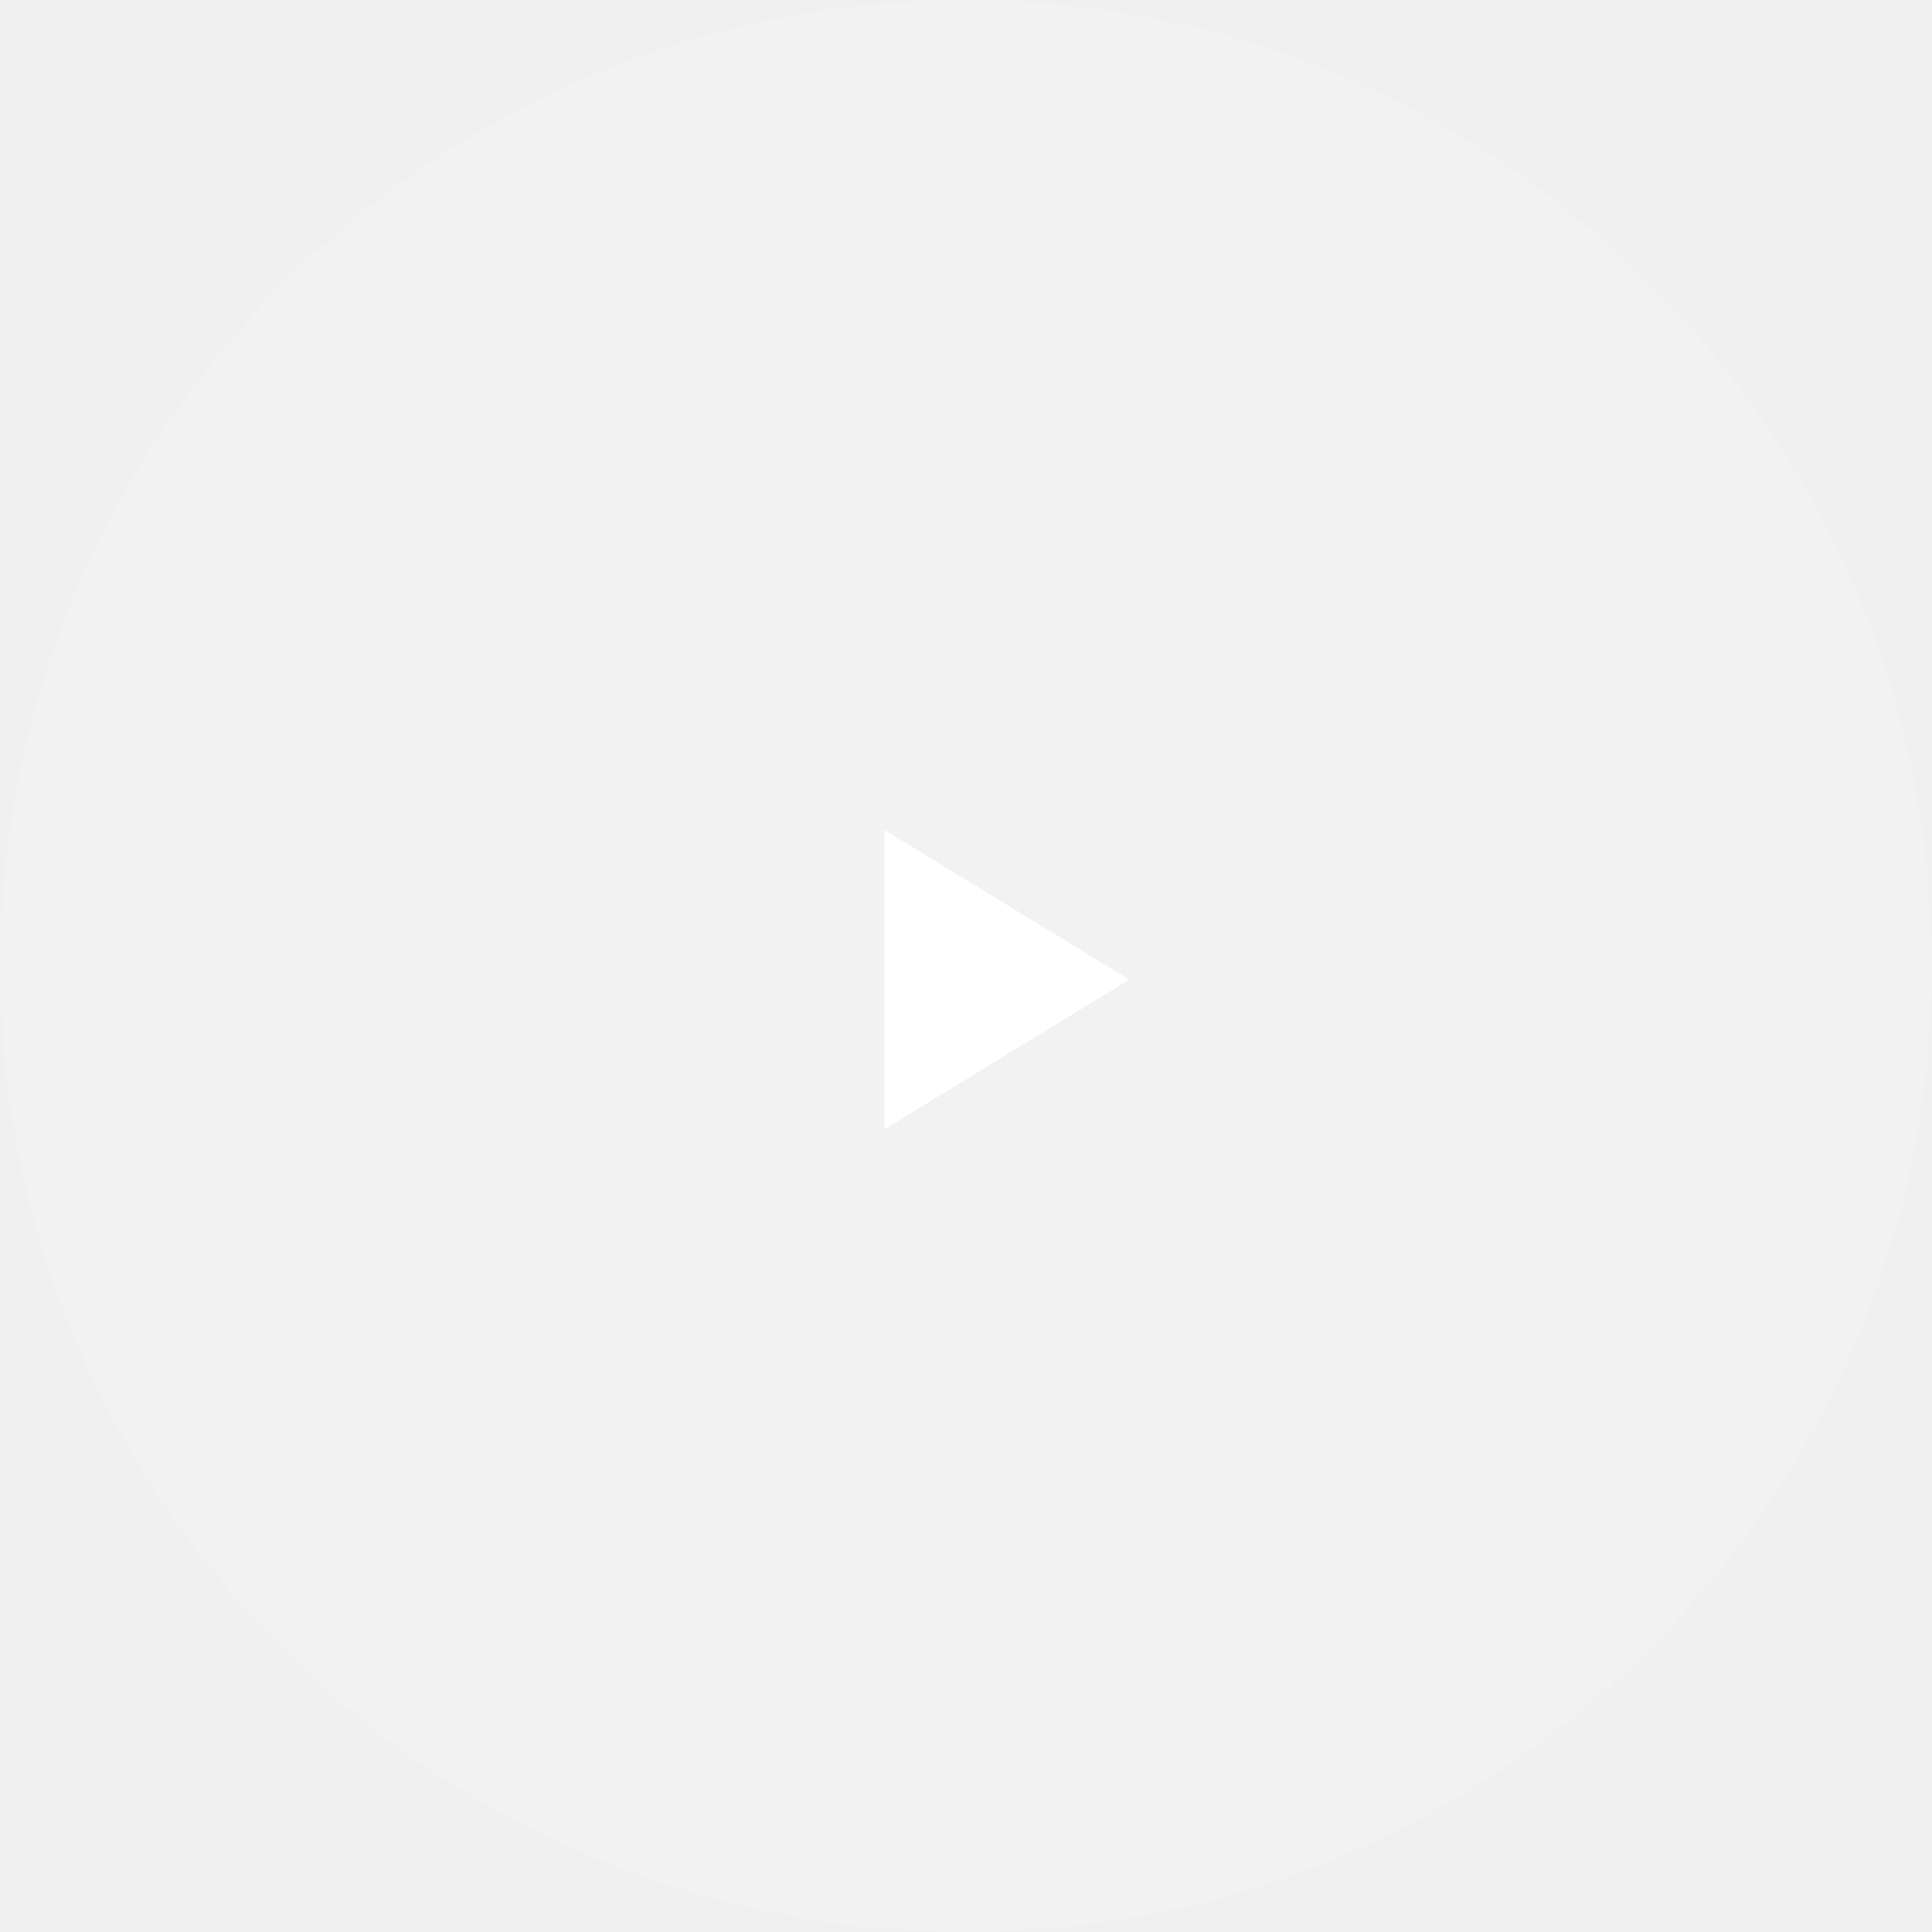
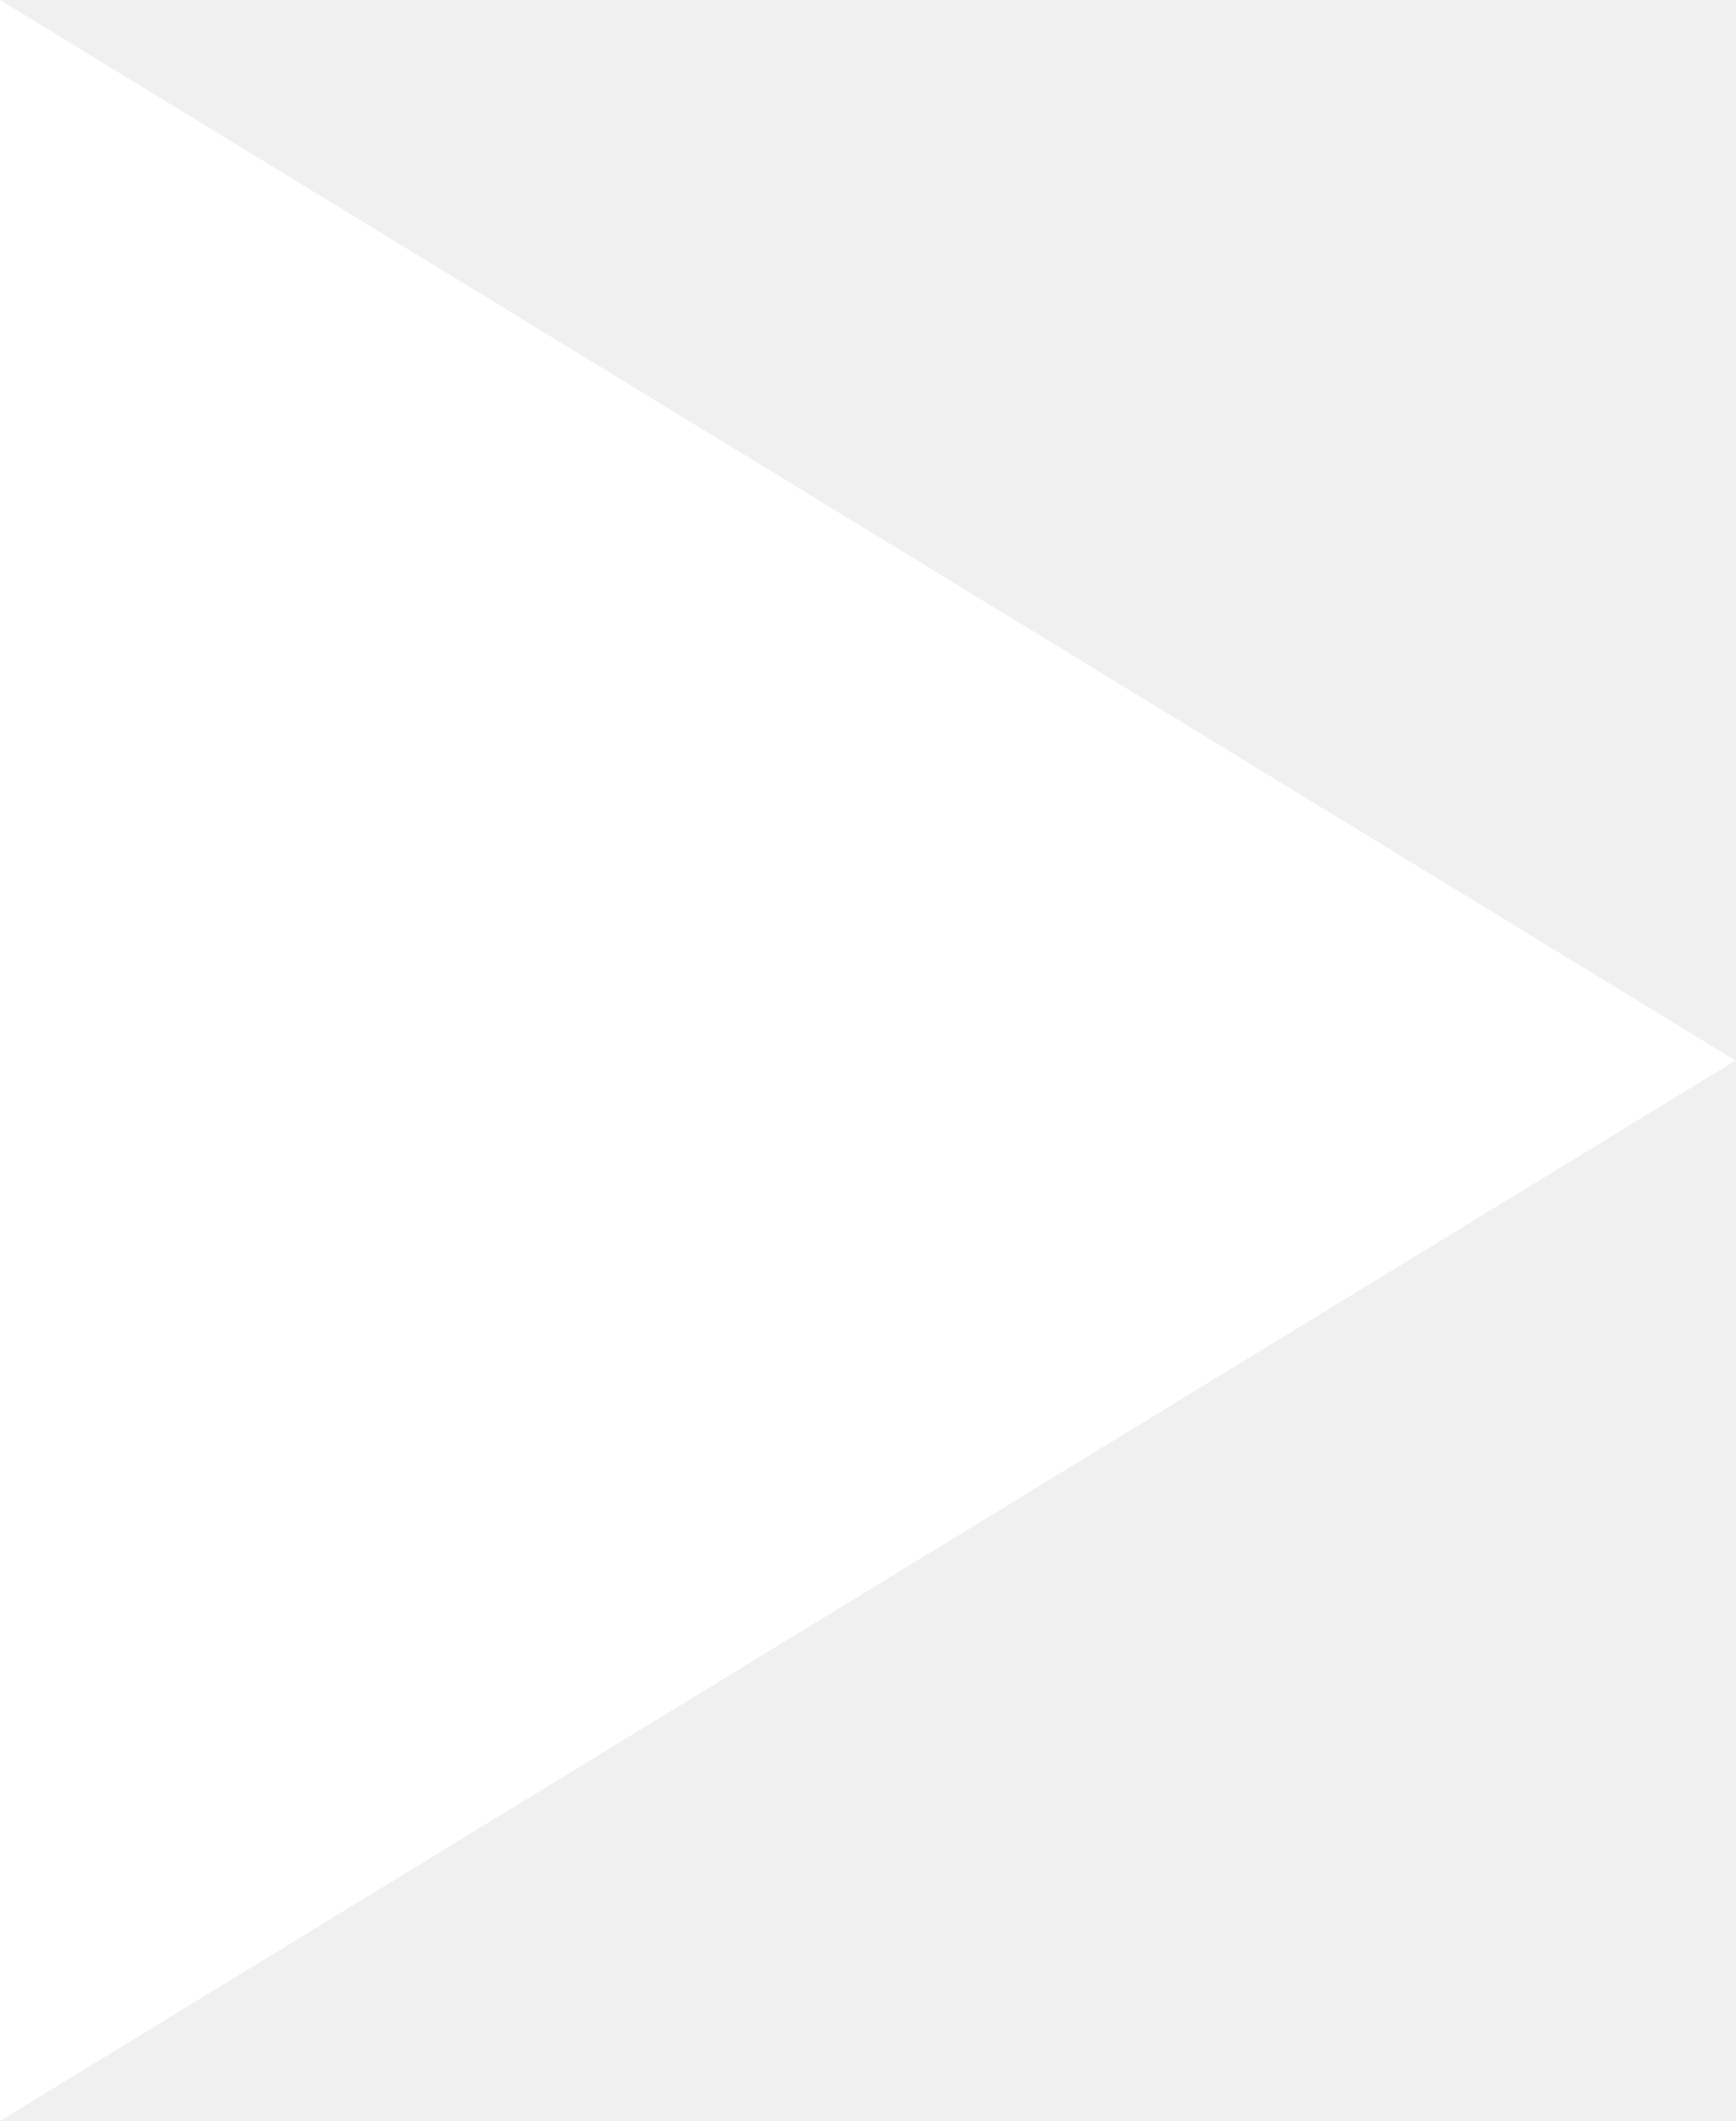
- <svg xmlns="http://www.w3.org/2000/svg" width="71" height="71" viewBox="0 0 71 71">
-   <g id="Group_66" data-name="Group 66" transform="translate(-810 -873)">
-     <circle id="Ellipse_31" data-name="Ellipse 31" cx="35.5" cy="35.5" r="35.5" transform="translate(810 873)" fill="#fff" opacity="0.105" />
-     <path id="Polygon_2" data-name="Polygon 2" d="M5.5,0,11,9H0Z" transform="translate(851.5 903.5) rotate(90)" fill="#fff" />
-   </g>
+ <svg xmlns="http://www.w3.org/2000/svg" width="9" height="11" viewBox="0 0 9 11">
+   <path id="Polygon_2" data-name="Polygon 2" d="M5.5,0,11,9H0Z" transform="translate(9) rotate(90)" fill="#fff" />
</svg>
